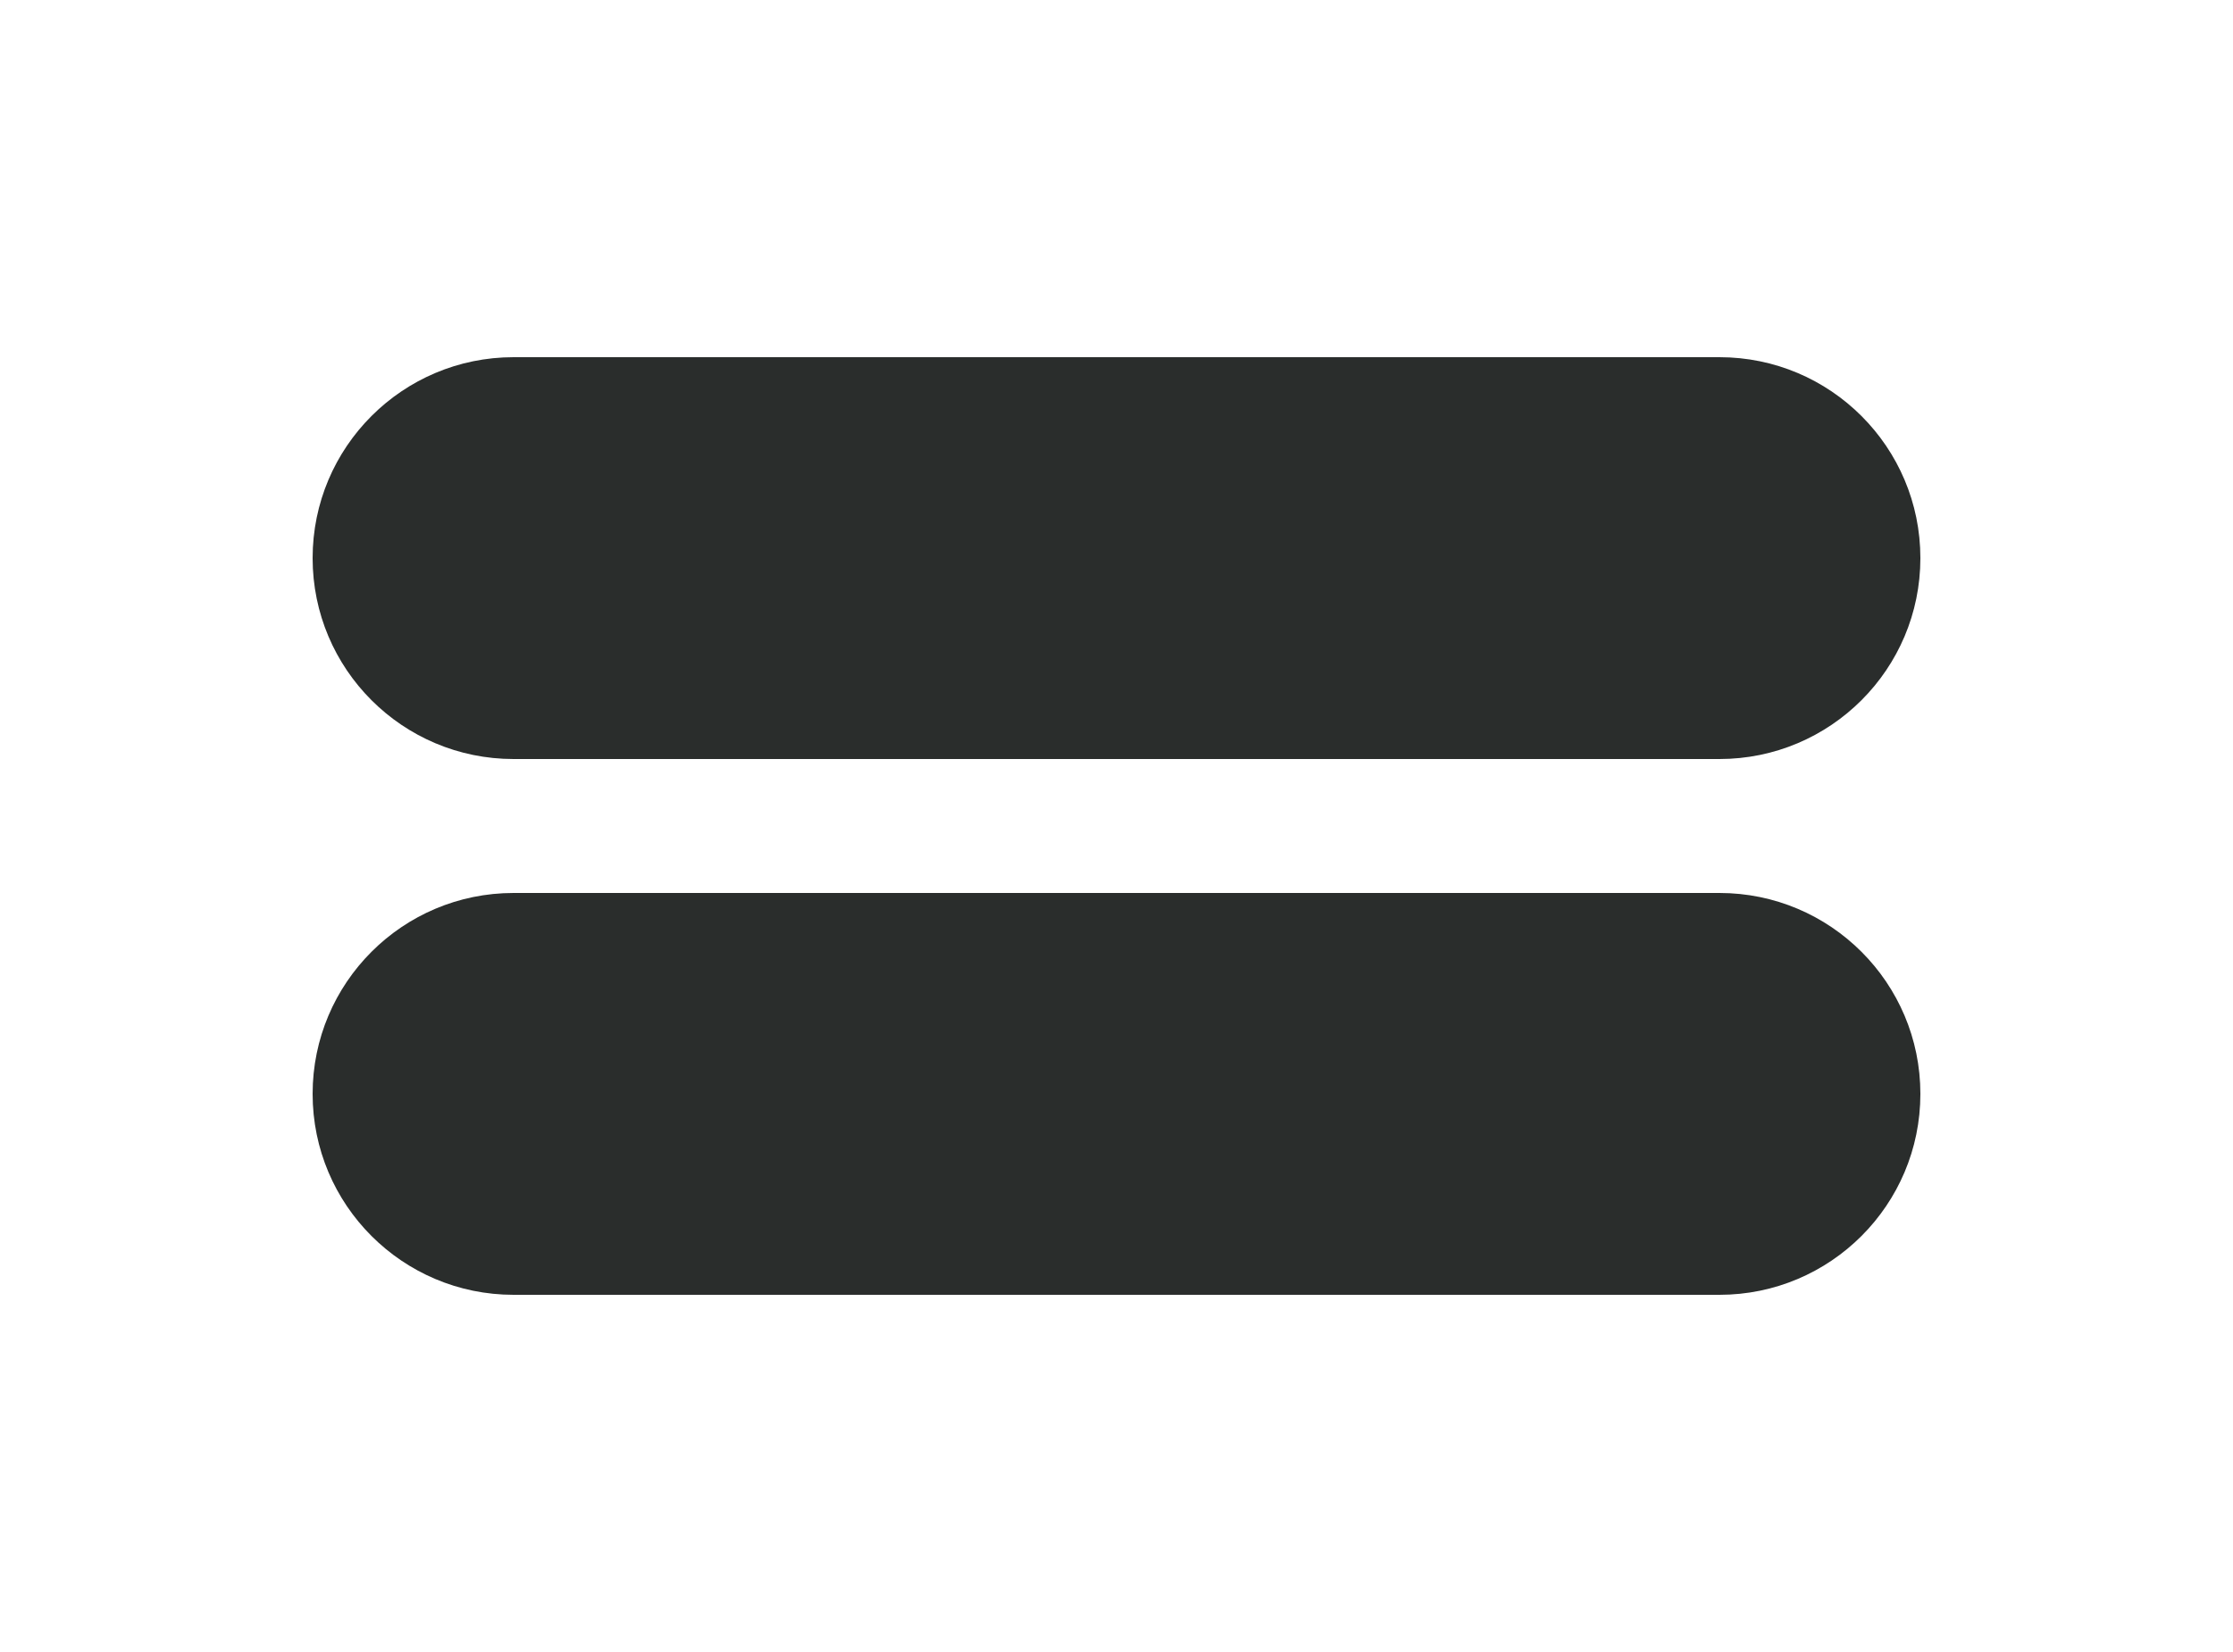
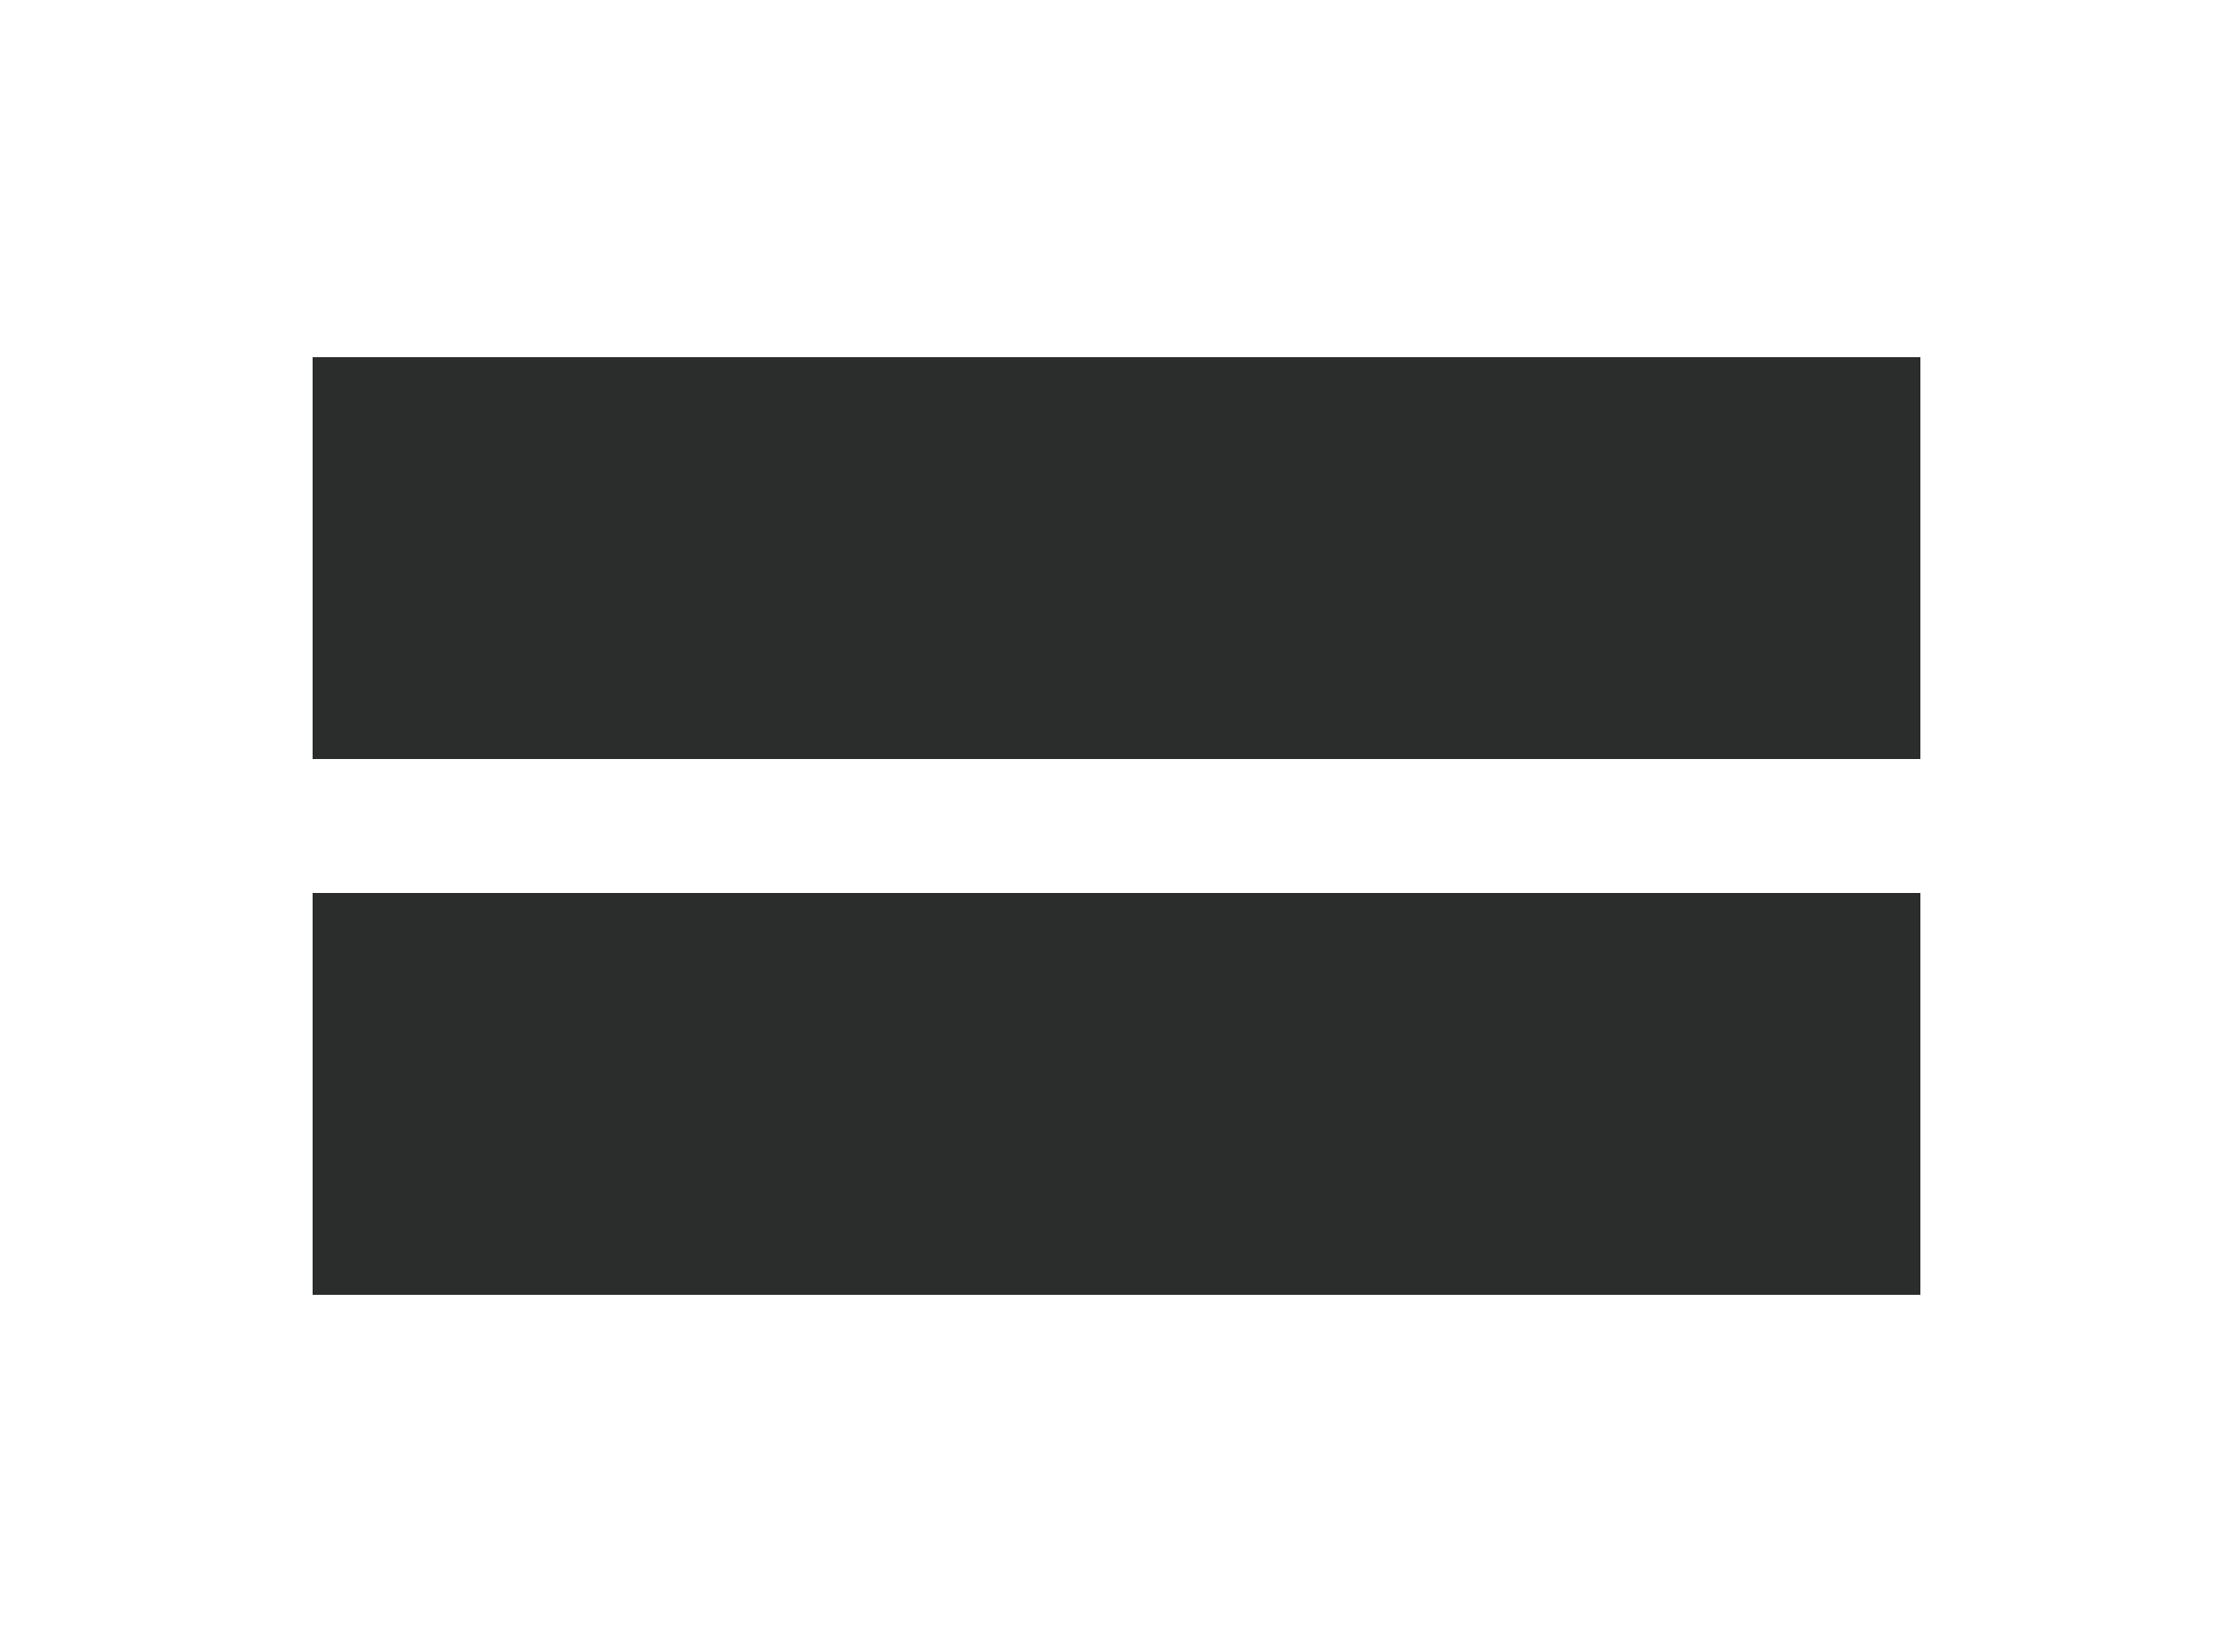
<svg xmlns="http://www.w3.org/2000/svg" width="100" height="74" viewBox="0 0 100 74" role="img">
  <g fill="#2a2d2c">
-     <rect x="14" y="16" width="72" height="18" rx="9" />
-     <rect x="14" y="40" width="72" height="18" rx="9" />
+     <rect x="14" y="16" width="72" height="18" />
+     <rect x="14" y="40" width="72" height="18" />
  </g>
</svg>
